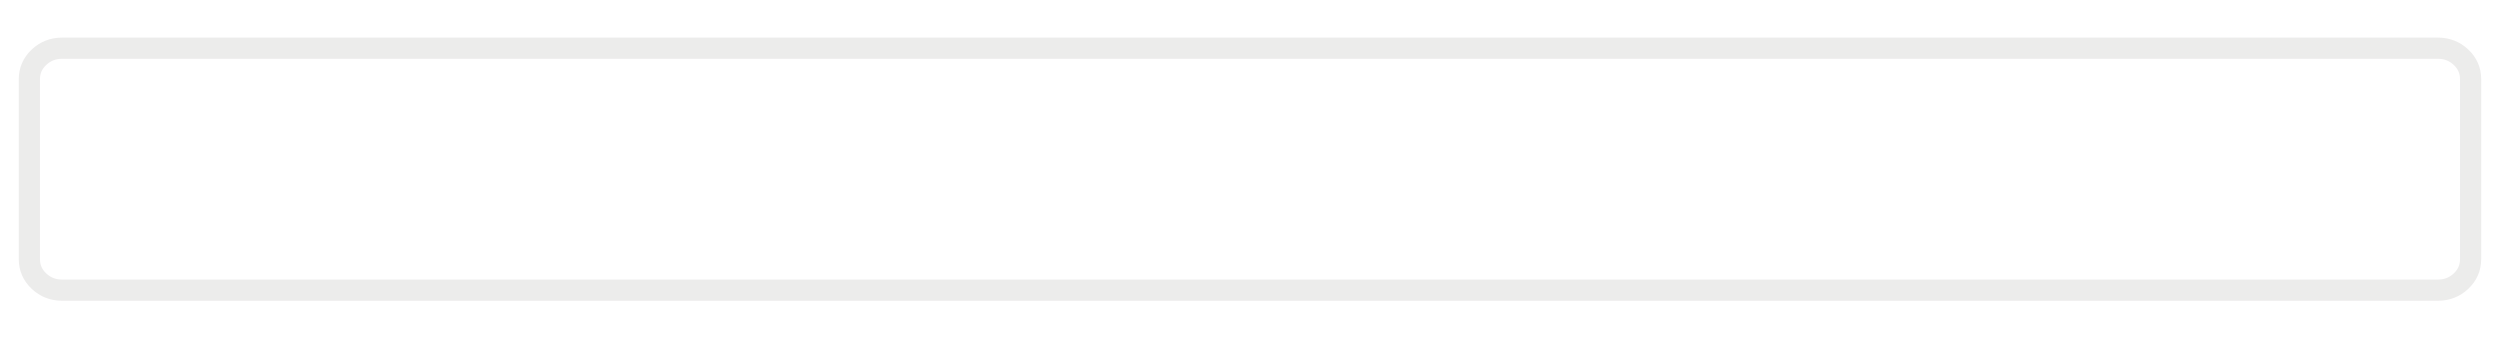
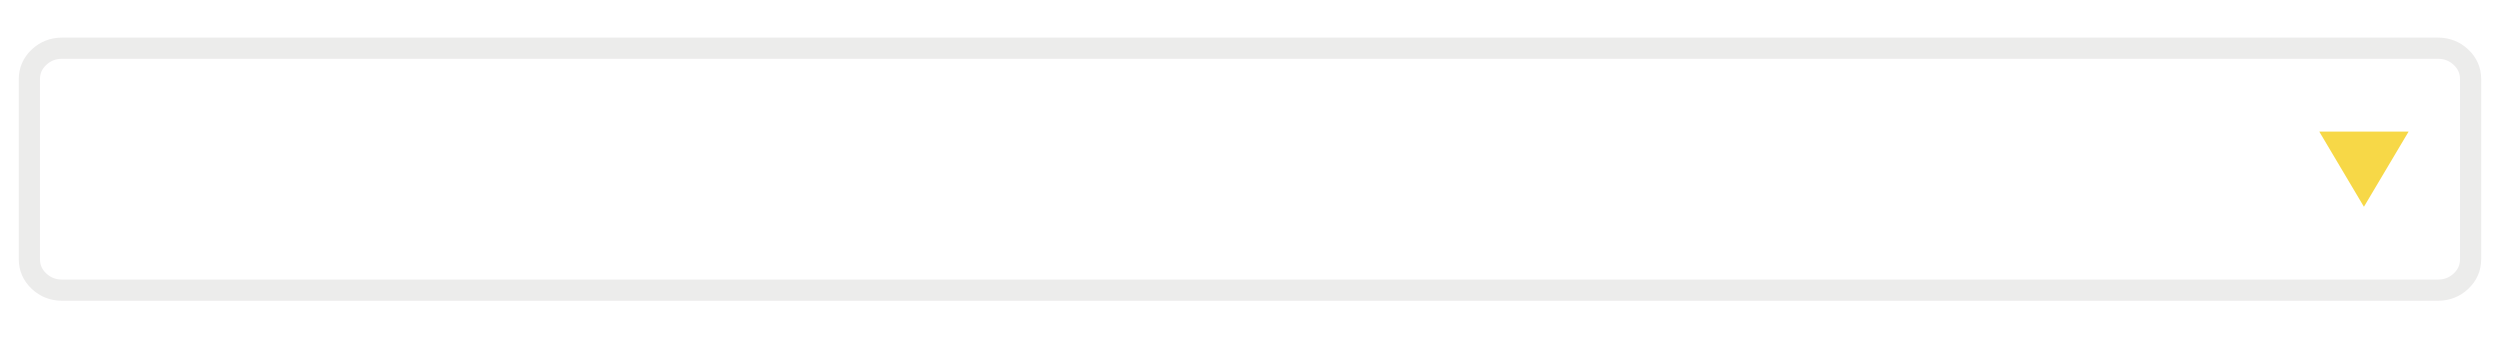
<svg xmlns="http://www.w3.org/2000/svg" xmlns:xlink="http://www.w3.org/1999/xlink" width="133px" height="18px" viewbox="0 0 133 18" version="1.1" id="svg10842">
  <defs id="defs10832">
    <linearGradient x1="0.539" y1="0.918" x2="0.539" y2="0.335" id="gradient_1">
      <stop offset="0" stop-color="#FFFFFF" stop-opacity="0.271" id="stop10816" />
      <stop offset="1" stop-color="#2A2A2A" stop-opacity="0.639" id="stop10818" />
    </linearGradient>
    <linearGradient x1="0.5" y1="0" x2="0.5" y2="1" id="gradient_2">
      <stop offset="0" stop-color="#372E2C" id="stop10821" />
      <stop offset="0.176" stop-color="#5B4A45" id="stop10823" />
      <stop offset="1" stop-color="#5B4A44" id="stop10825" />
    </linearGradient>
    <rect width="133" height="18" id="artboard_1" />
    <clipPath id="clip_1">
      <use xlink:href="#artboard_1" clip-rule="evenodd" id="use10829" />
    </clipPath>
    <linearGradient x1="21.511" y1="38.608" x2="21.493" y2="13.358" id="gradient_1-8" gradientTransform="matrix(2.654215,0,0,0.3761774,3.598776e-4,1)" gradientUnits="userSpaceOnUse" xlink:href="#gradient_2-2">
      <stop offset="0" stop-color="#FFFFFF" stop-opacity="0.271" id="stop2" style="stop-color:#e3dedb;stop-opacity:0.216" />
      <stop offset="1" stop-color="#2A2A2A" stop-opacity="0.639" id="stop4" />
    </linearGradient>
    <linearGradient x1="18.296" y1="0" x2="18.296" y2="36.592" id="gradient_2-2" gradientTransform="scale(2.814796,0.3552655)" gradientUnits="userSpaceOnUse" xlink:href="#linearGradient1177">
      <stop offset="0" stop-color="#372E2C" id="stop7" />
      <stop offset="0.176" stop-color="#5B4A45" id="stop9" />
      <stop offset="1" stop-color="#5B4A44" id="stop11" />
    </linearGradient>
    <linearGradient x1="18.296" y1="0" x2="18.296" y2="36.592" id="linearGradient1177" gradientTransform="scale(2.814796,0.3552655)" gradientUnits="userSpaceOnUse" spreadMethod="pad">
      <stop offset="0" stop-color="#372E2C" id="stop1171" style="stop-color:#a98d87;stop-opacity:1" />
      <stop offset="0.176" stop-color="#5B4A45" id="stop1173" />
      <stop offset="1" stop-color="#5B4A44" id="stop1175" />
    </linearGradient>
  </defs>
+   <path d="m 125.761,11 -2.376,-4 4.753,1e-6 z" id="Shape" fill="#f6d537" fill-rule="evenodd" stroke="none" style="stroke-width:0.999" />
  <path d="M 0.4,7.429 V 4.214 c 0,-0.888 -0.13,-1.645 0.409,-2.273 C 1.348,1.314 1.999,1 2.761,1 H 103.076 c 0.762,0 1.413,0.314 1.952,0.941 0.539,0.628 0.309,1.385 0.309,2.273 v 8.172 c 0,0.888 0.23,2.045 -0.309,2.673 -0.539,0.628 -1.19,0.542 -1.952,0.542 H 2.761 c -0.762,0 -1.413,0.086 -1.952,-0.542 -0.539,-0.628 -0.409,-1.785 -0.409,-2.673 z" id="Rectangle" fill="url(#gradient_1)" fill-opacity="0.59" fill-rule="evenodd" stroke="none" style="opacity:0;fill:url(#gradient_1-8);fill-opacity:1;stroke-width:0.999" />
  <path d="M 1.563,5.854 V 4.209 c 0,-0.454 0.17,-0.842 0.509,-1.163 0.34,-0.321 0.75,-0.482 1.23,-0.482 H 129.698 c 0.479,0 0.89,0.161 1.229,0.482 0.339,0.321 0.509,0.709 0.509,1.163 v 9.583 c 0,0.454 -0.17,0.842 -0.509,1.163 -0.339,0.321 -0.75,0.482 -1.229,0.482 H 3.302 c -0.48,0 -0.89,-0.161 -1.23,-0.482 C 1.733,14.634 1.563,14.246 1.563,13.792 Z" id="path23" fill="none" fill-rule="evenodd" stroke="#0c0706" stroke-width="1.126" style="fill:#fffafa;fill-opacity:1;opacity:0.08;stroke:#0c0706;stroke-opacity:1" />
</svg>
